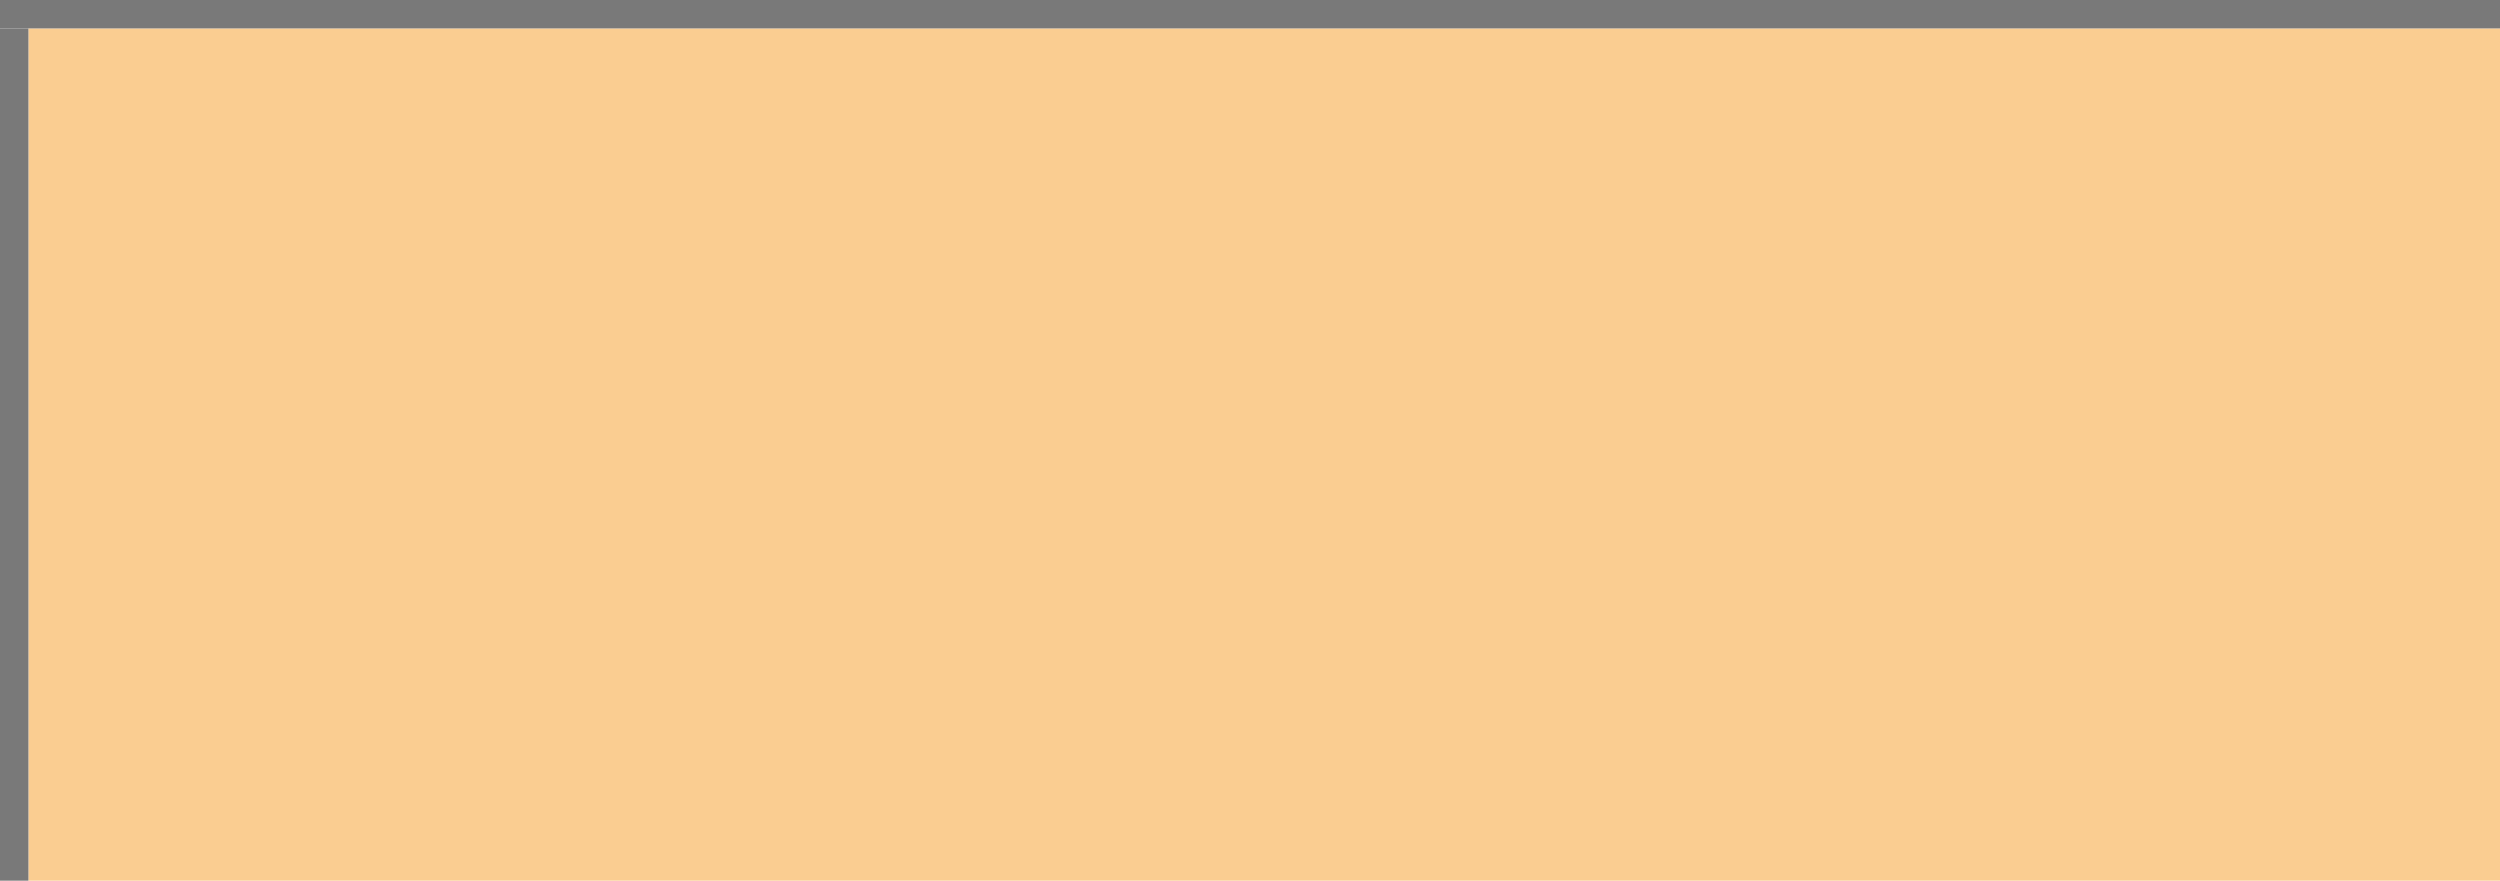
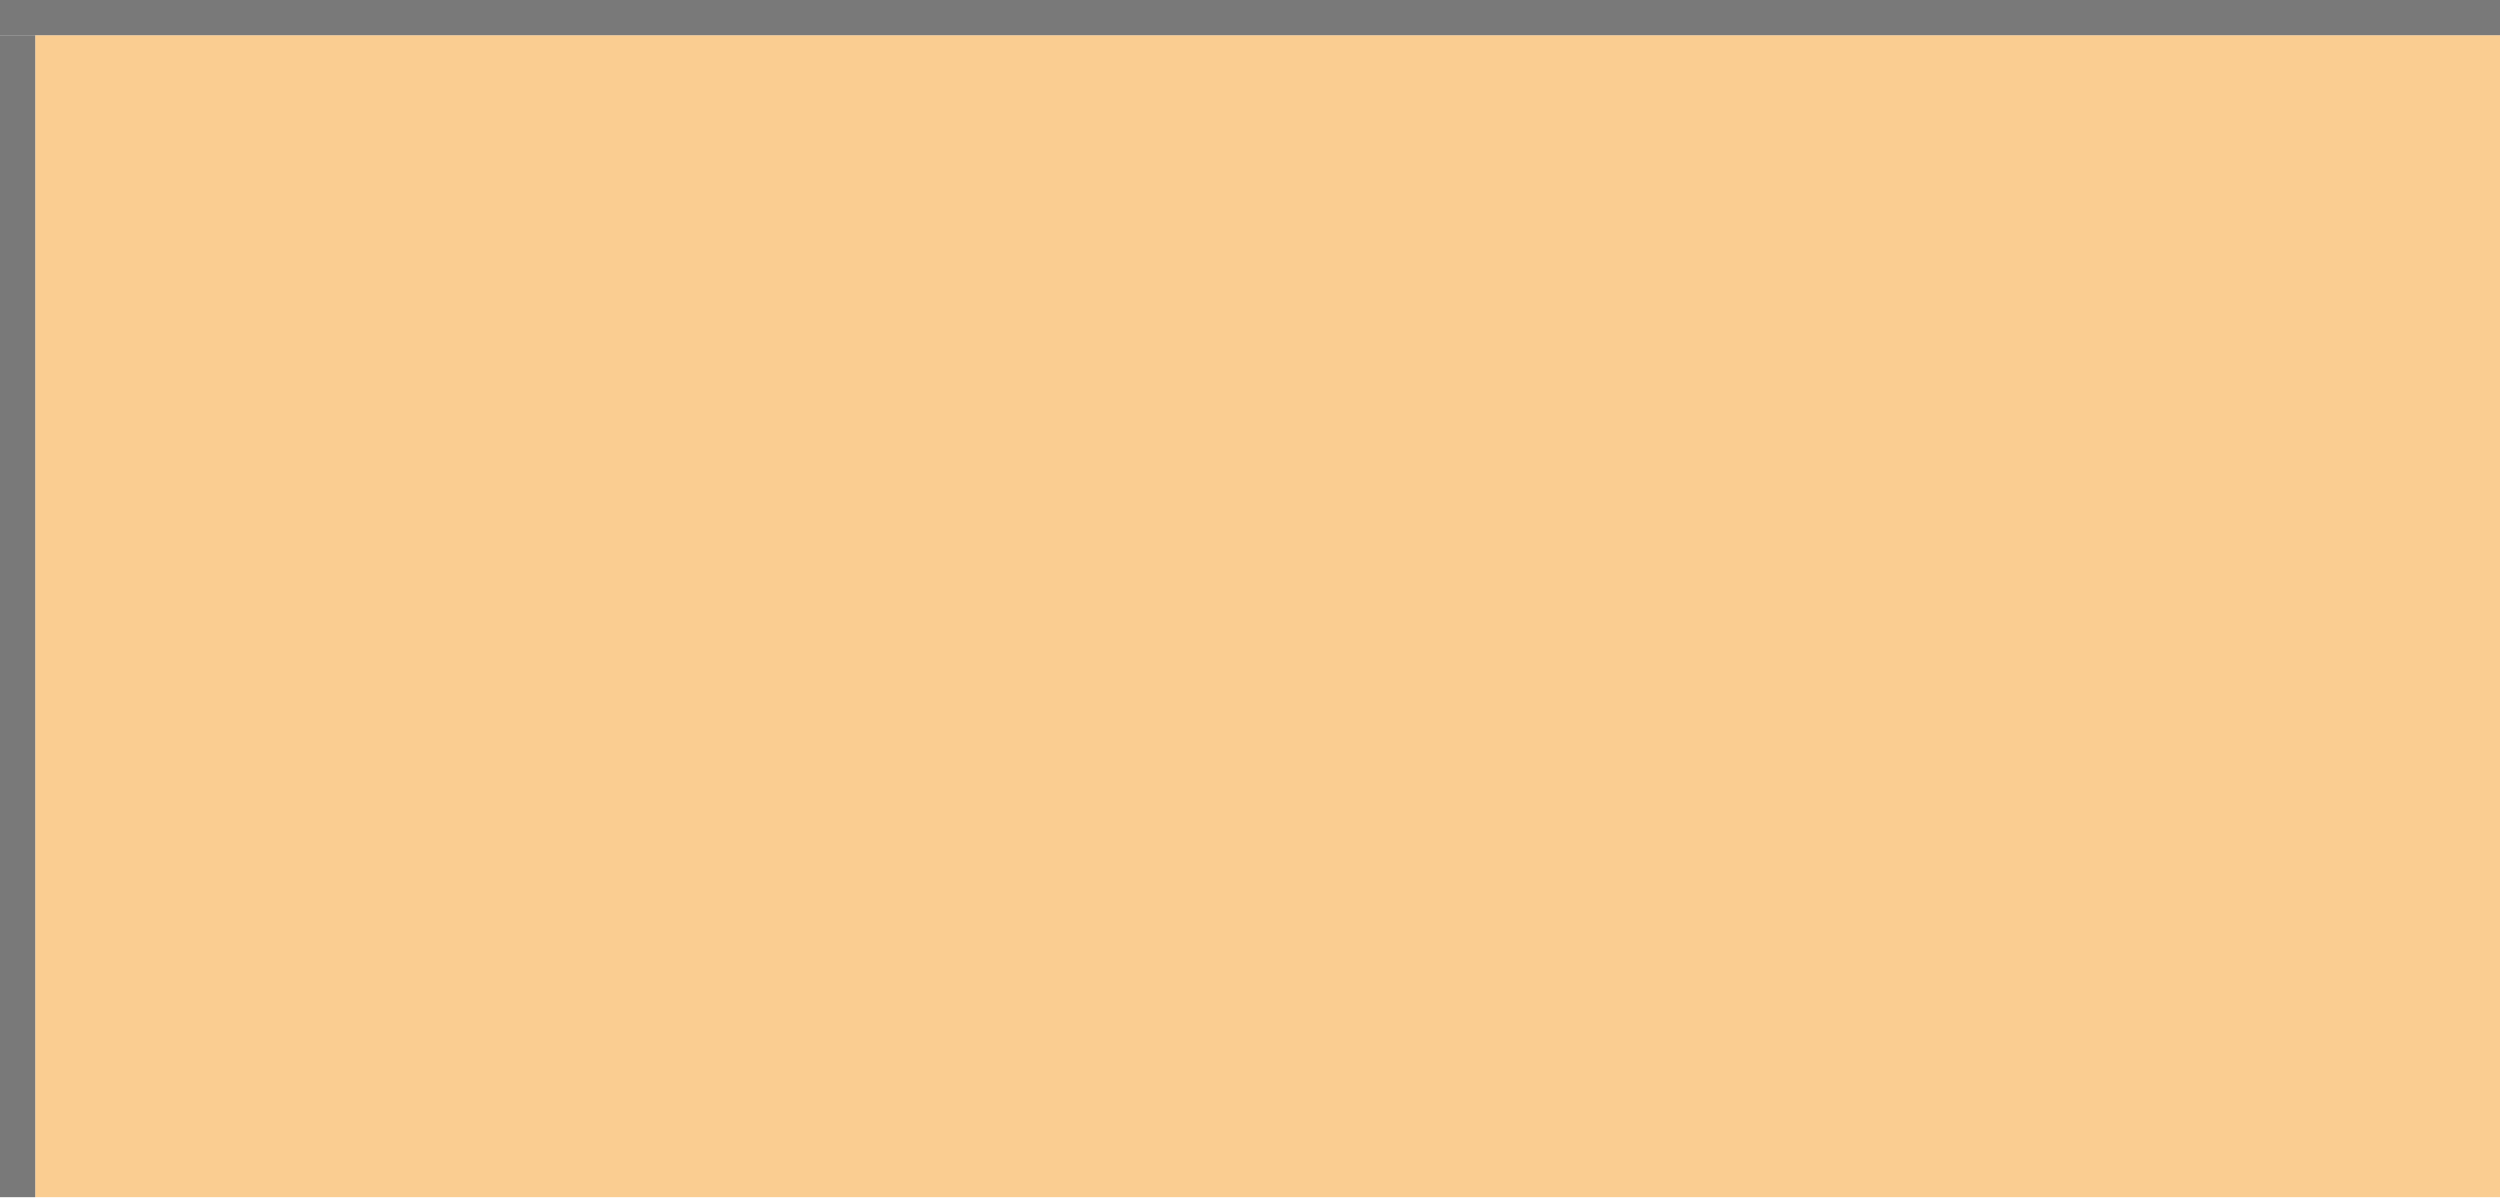
- <svg xmlns="http://www.w3.org/2000/svg" version="1.1" width="88px" height="31px" viewBox="75 127 88 31">
-   <path d="M 1 1  L 88 1  L 88 31  L 1 31  L 1 1  Z " fill-rule="nonzero" fill="rgba(250, 205, 145, 1)" stroke="none" transform="matrix(1 0 0 1 75 127 )" class="fill" />
-   <path d="M 0.5 1  L 0.5 31  " stroke-width="1" stroke-dasharray="0" stroke="rgba(121, 121, 121, 1)" fill="none" transform="matrix(1 0 0 1 75 127 )" class="stroke" />
-   <path d="M 0 0.5  L 88 0.5  " stroke-width="1" stroke-dasharray="0" stroke="rgba(121, 121, 121, 1)" fill="none" transform="matrix(1 0 0 1 75 127 )" class="stroke" />
+ <svg xmlns="http://www.w3.org/2000/svg" version="1.1" width="71px" height="34px" viewBox="0 0 71 34">
+   <path d="M 1 1  L 71 1  L 71 34  L 1 34  L 1 1  Z " fill-rule="nonzero" fill="rgba(250, 205, 145, 1)" stroke="none" class="fill" />
+   <path d="M 0.5 1  L 0.5 34  " stroke-width="1" stroke-dasharray="0" stroke="rgba(121, 121, 121, 1)" fill="none" class="stroke" />
+   <path d="M 0 0.5  L 71 0.5  " stroke-width="1" stroke-dasharray="0" stroke="rgba(121, 121, 121, 1)" fill="none" class="stroke" />
</svg>
